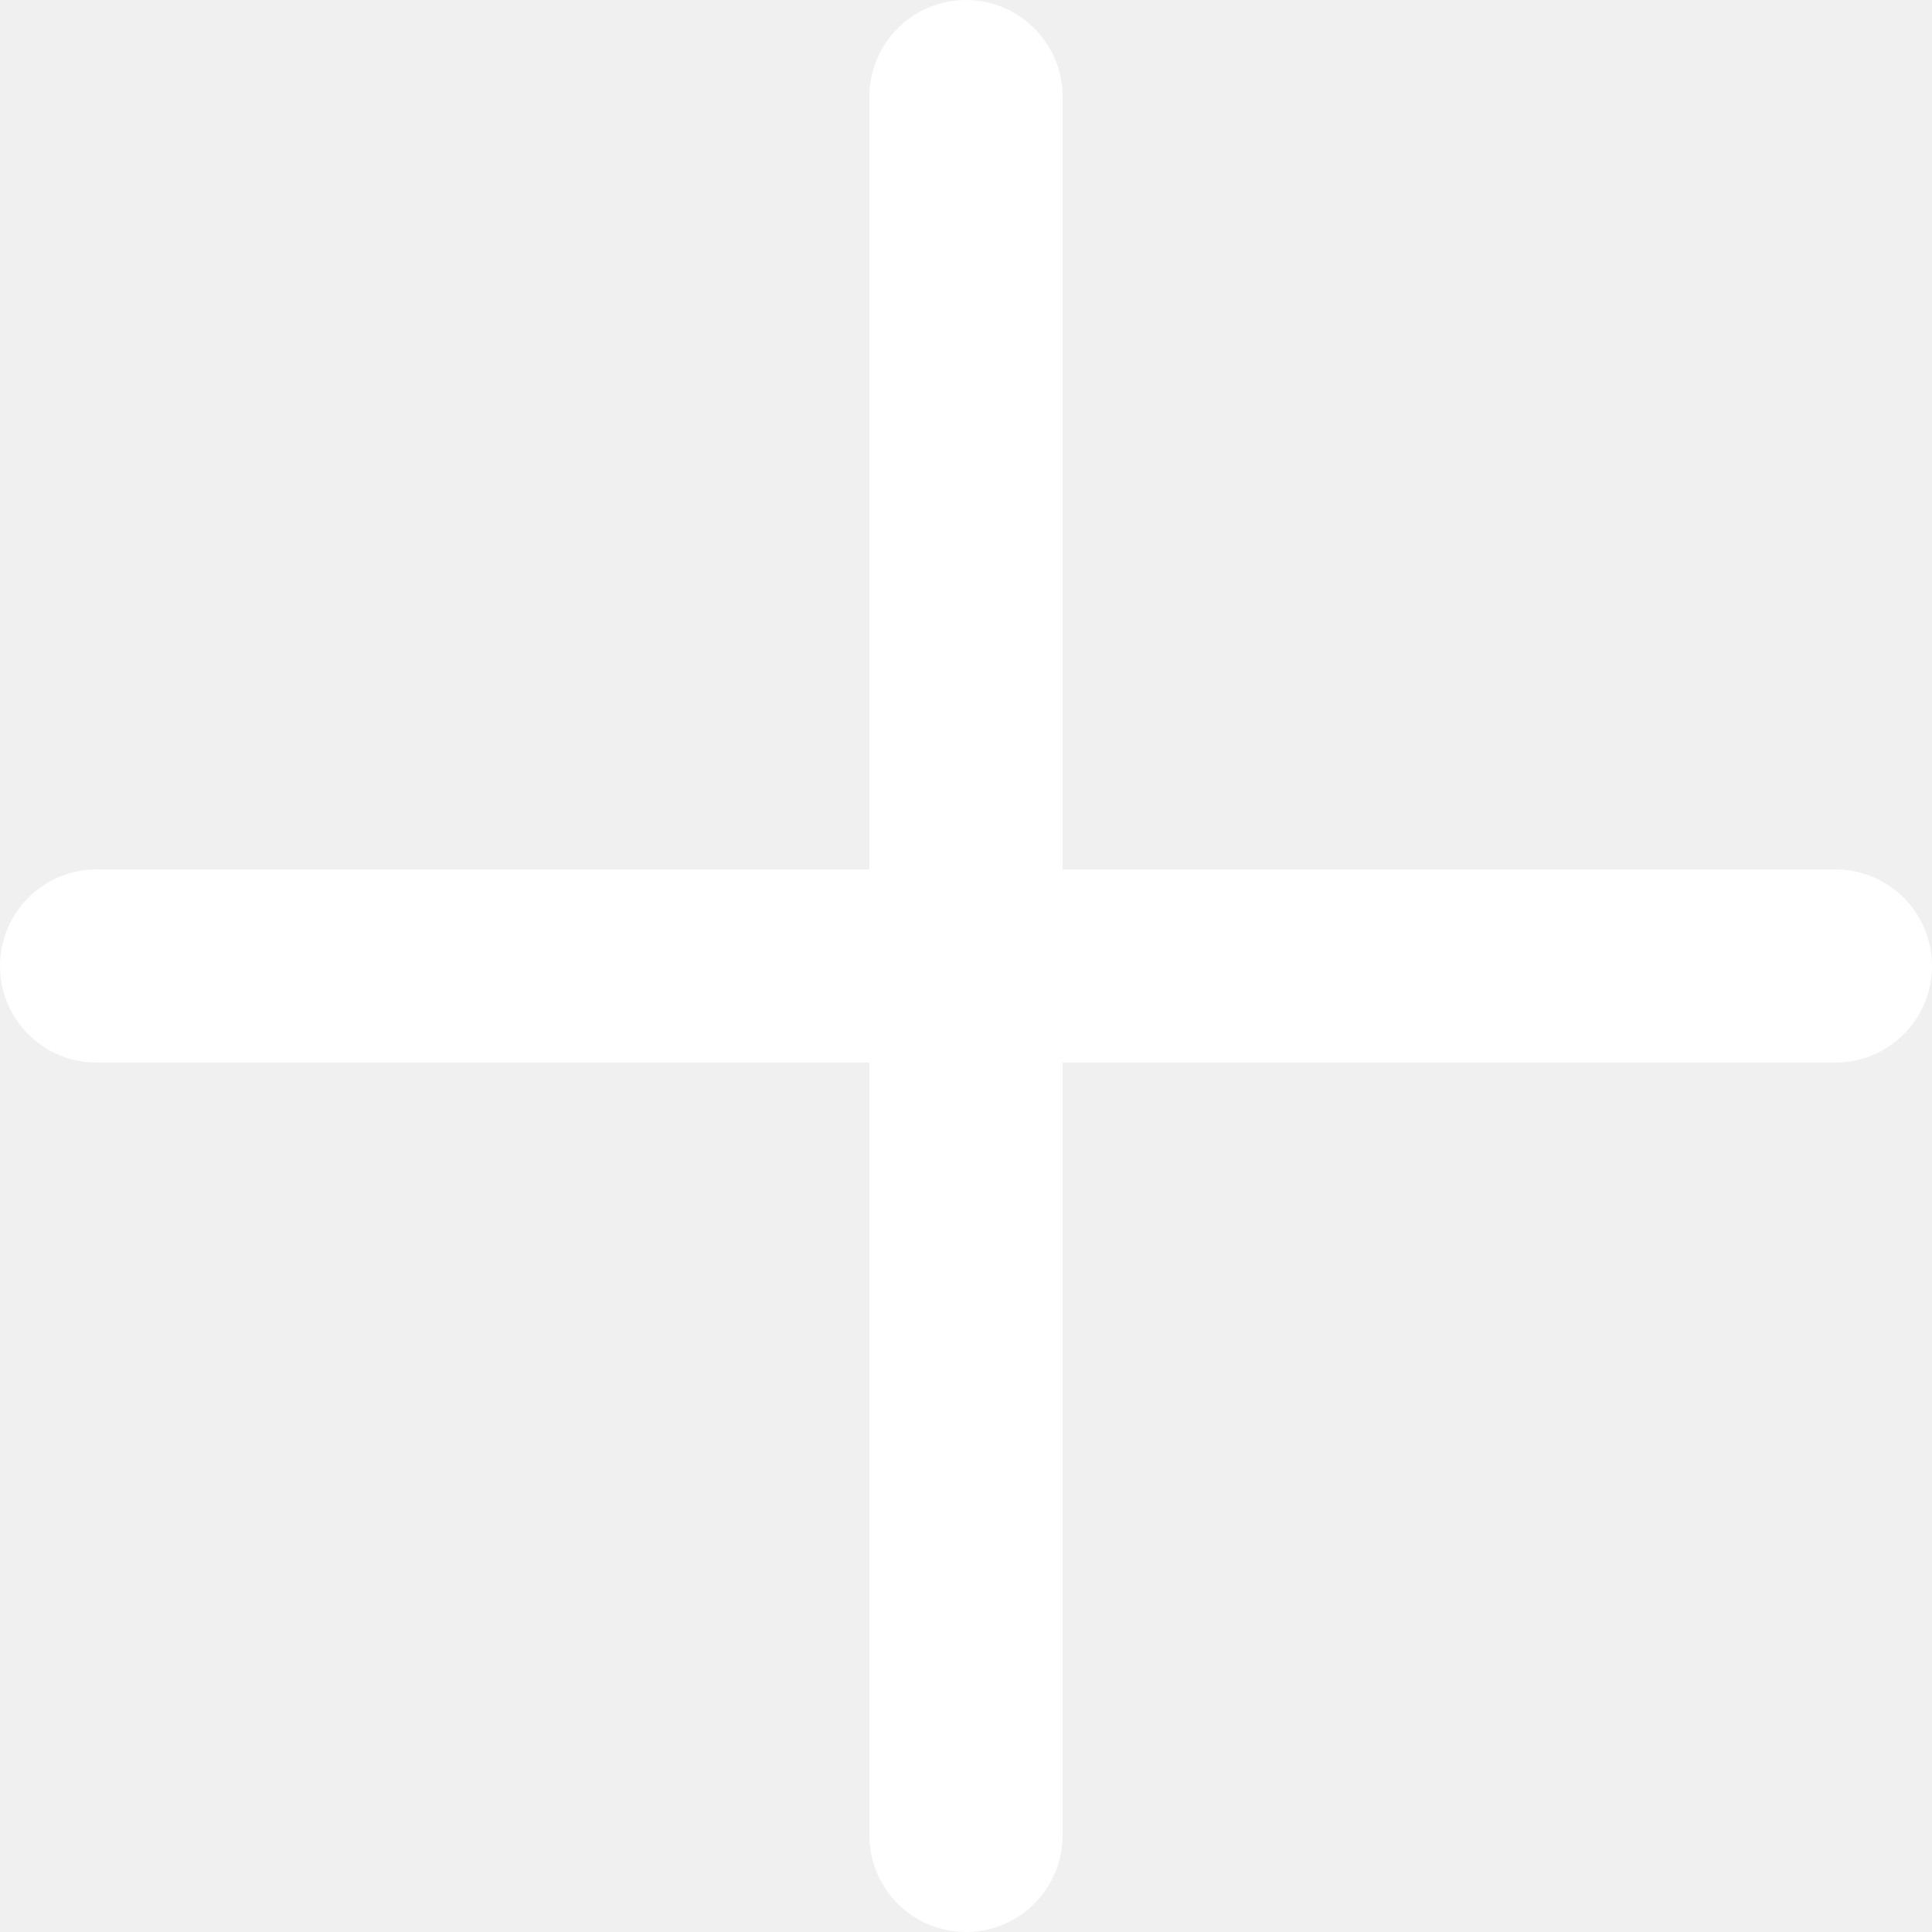
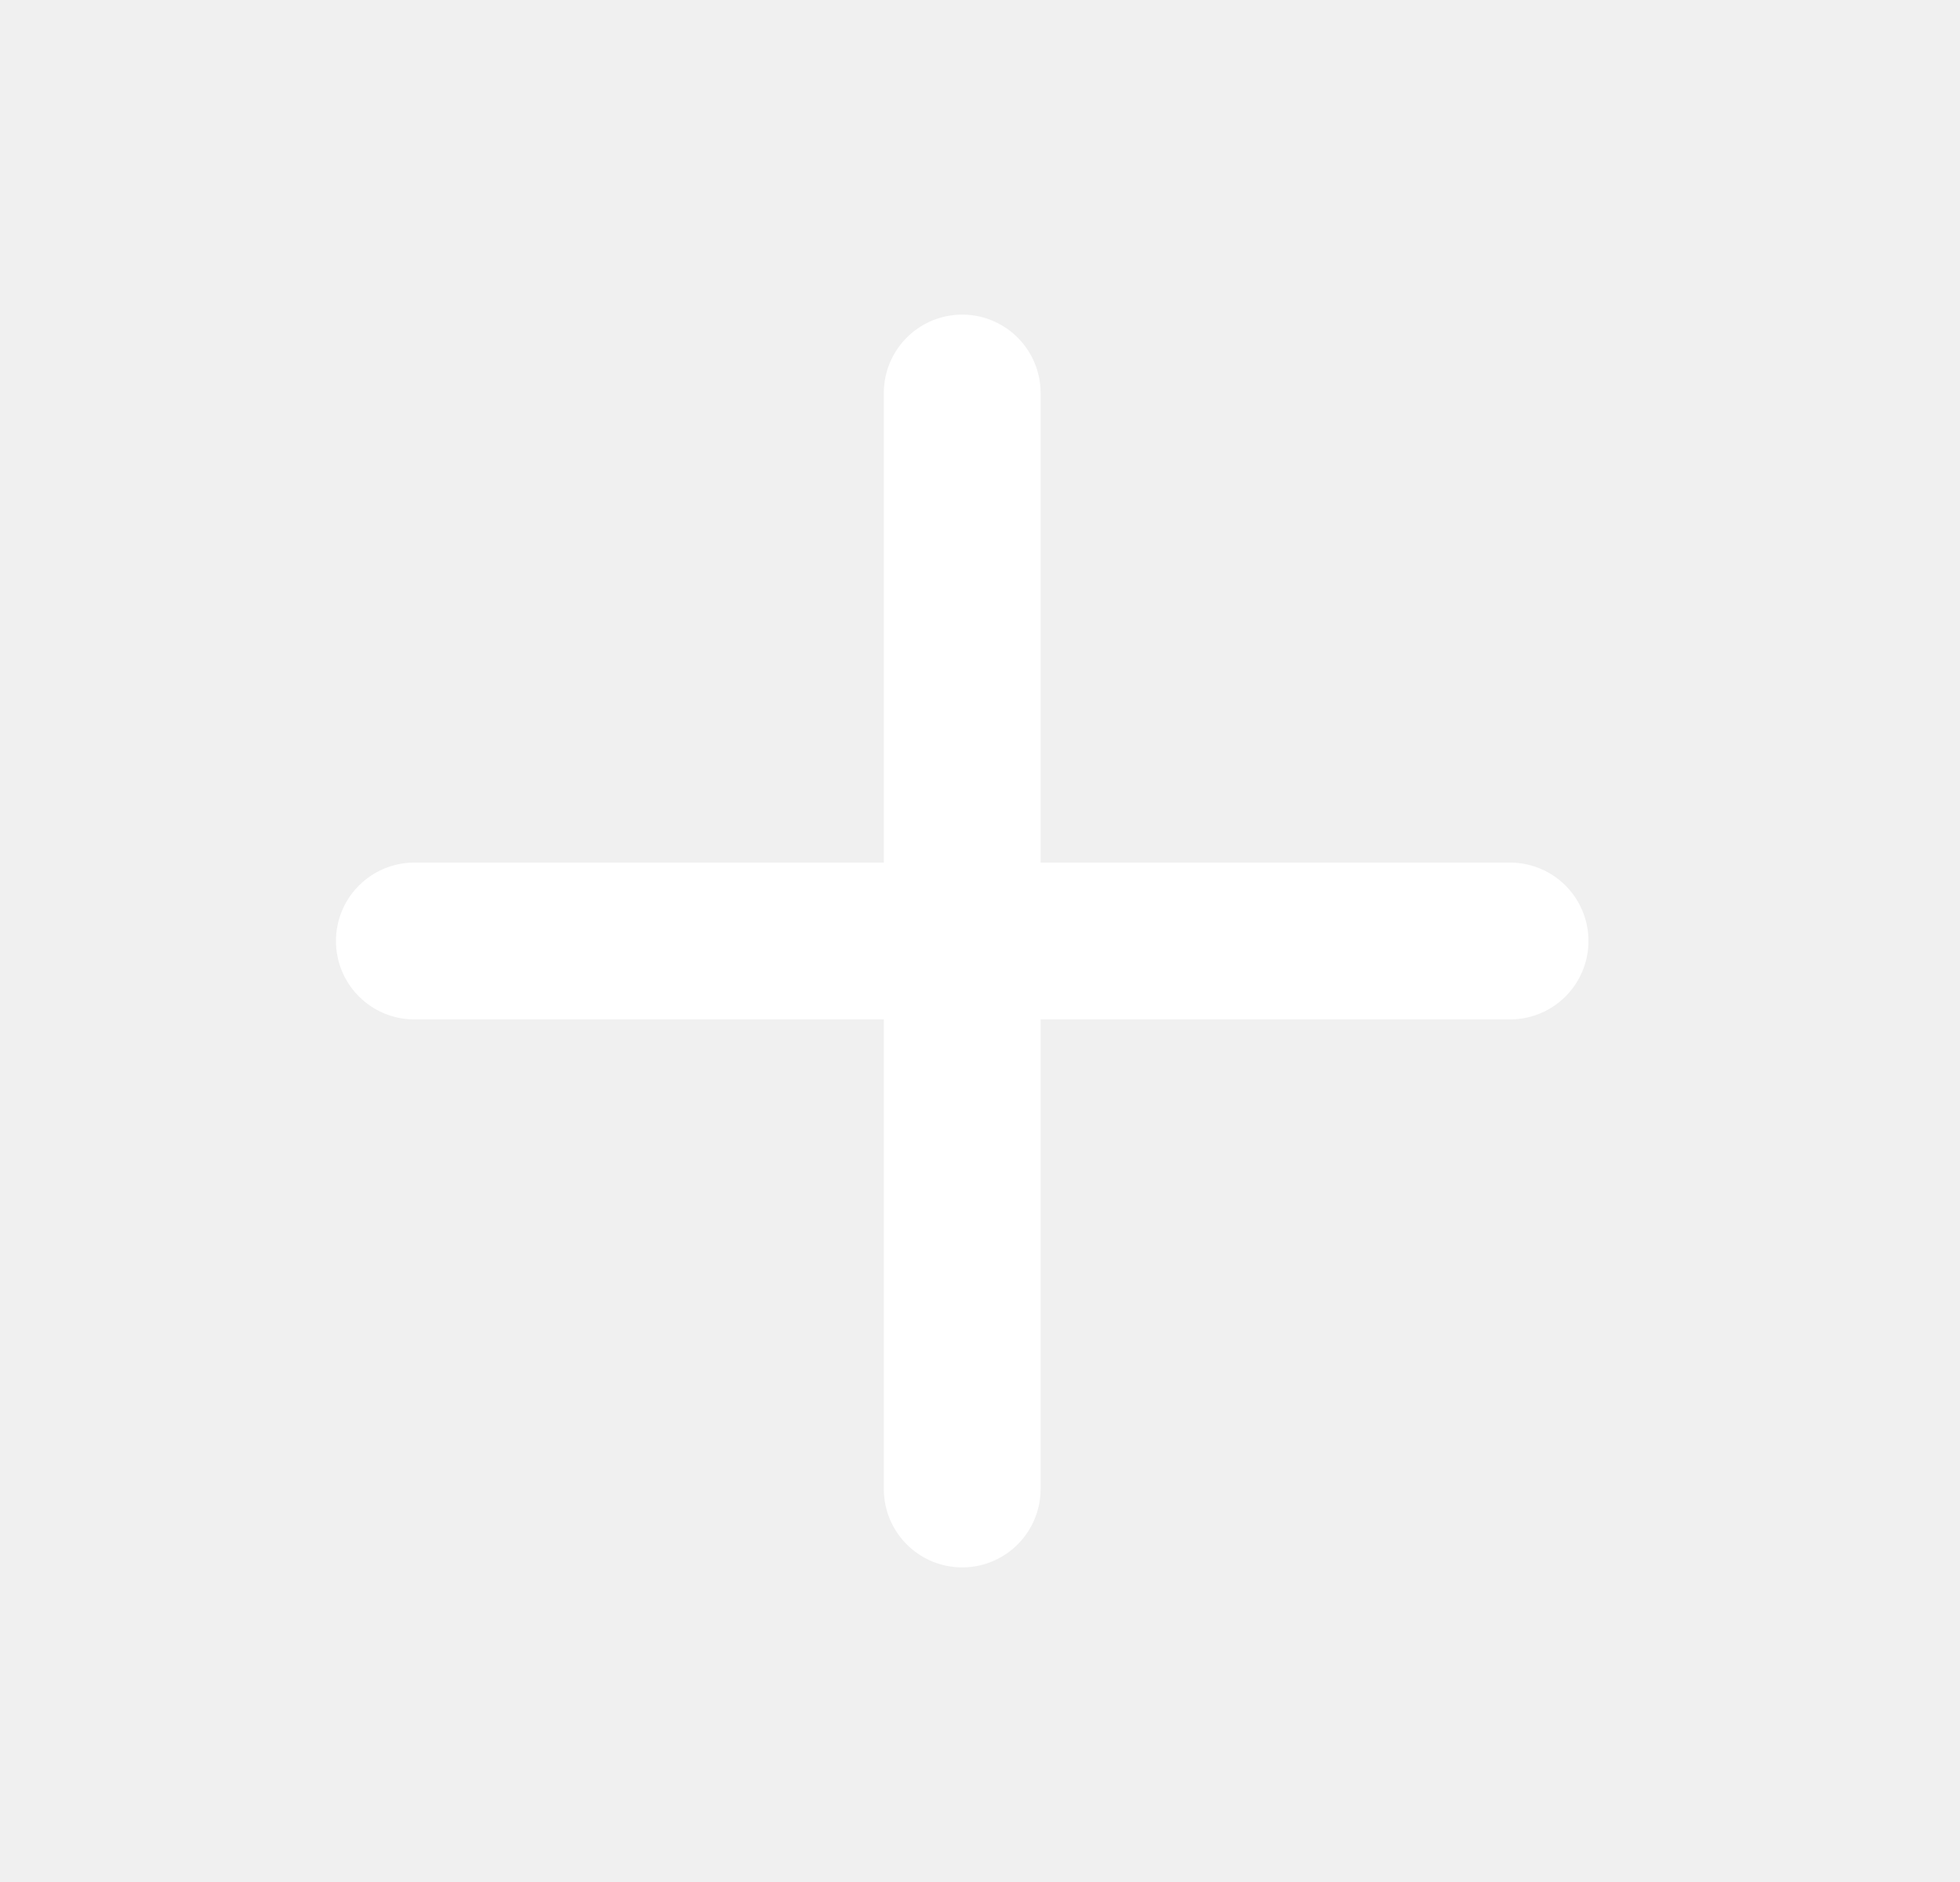
- <svg xmlns="http://www.w3.org/2000/svg" fill="#ffffff" height="426.667pt" viewBox="0 0 426.667 426.667" width="426.667pt">
-   <path d="m405.332 192h-170.664v-170.668c0-11.773-9.559-21.332-21.336-21.332-11.773 0-21.332 9.559-21.332 21.332v170.668h-170.668c-11.773 0-21.332 9.559-21.332 21.332 0 11.777 9.559 21.336 21.332 21.336h170.668v170.664c0 11.777 9.559 21.336 21.332 21.336 11.777 0 21.336-9.559 21.336-21.336v-170.664h170.664c11.777 0 21.336-9.559 21.336-21.336 0-11.773-9.559-21.332-21.336-21.332zm0 0" />
+ <svg xmlns="http://www.w3.org/2000/svg" width="25" height="24" viewBox="0 0 25 24" fill="none">
+   <path d="M5.285 12H19.261" stroke="white" stroke-width="2" stroke-linecap="round" stroke-linejoin="round" />
+   <path d="M12.273 5.012L12.273 18.988" stroke="white" stroke-width="2" stroke-linecap="round" stroke-linejoin="round" />
</svg>
